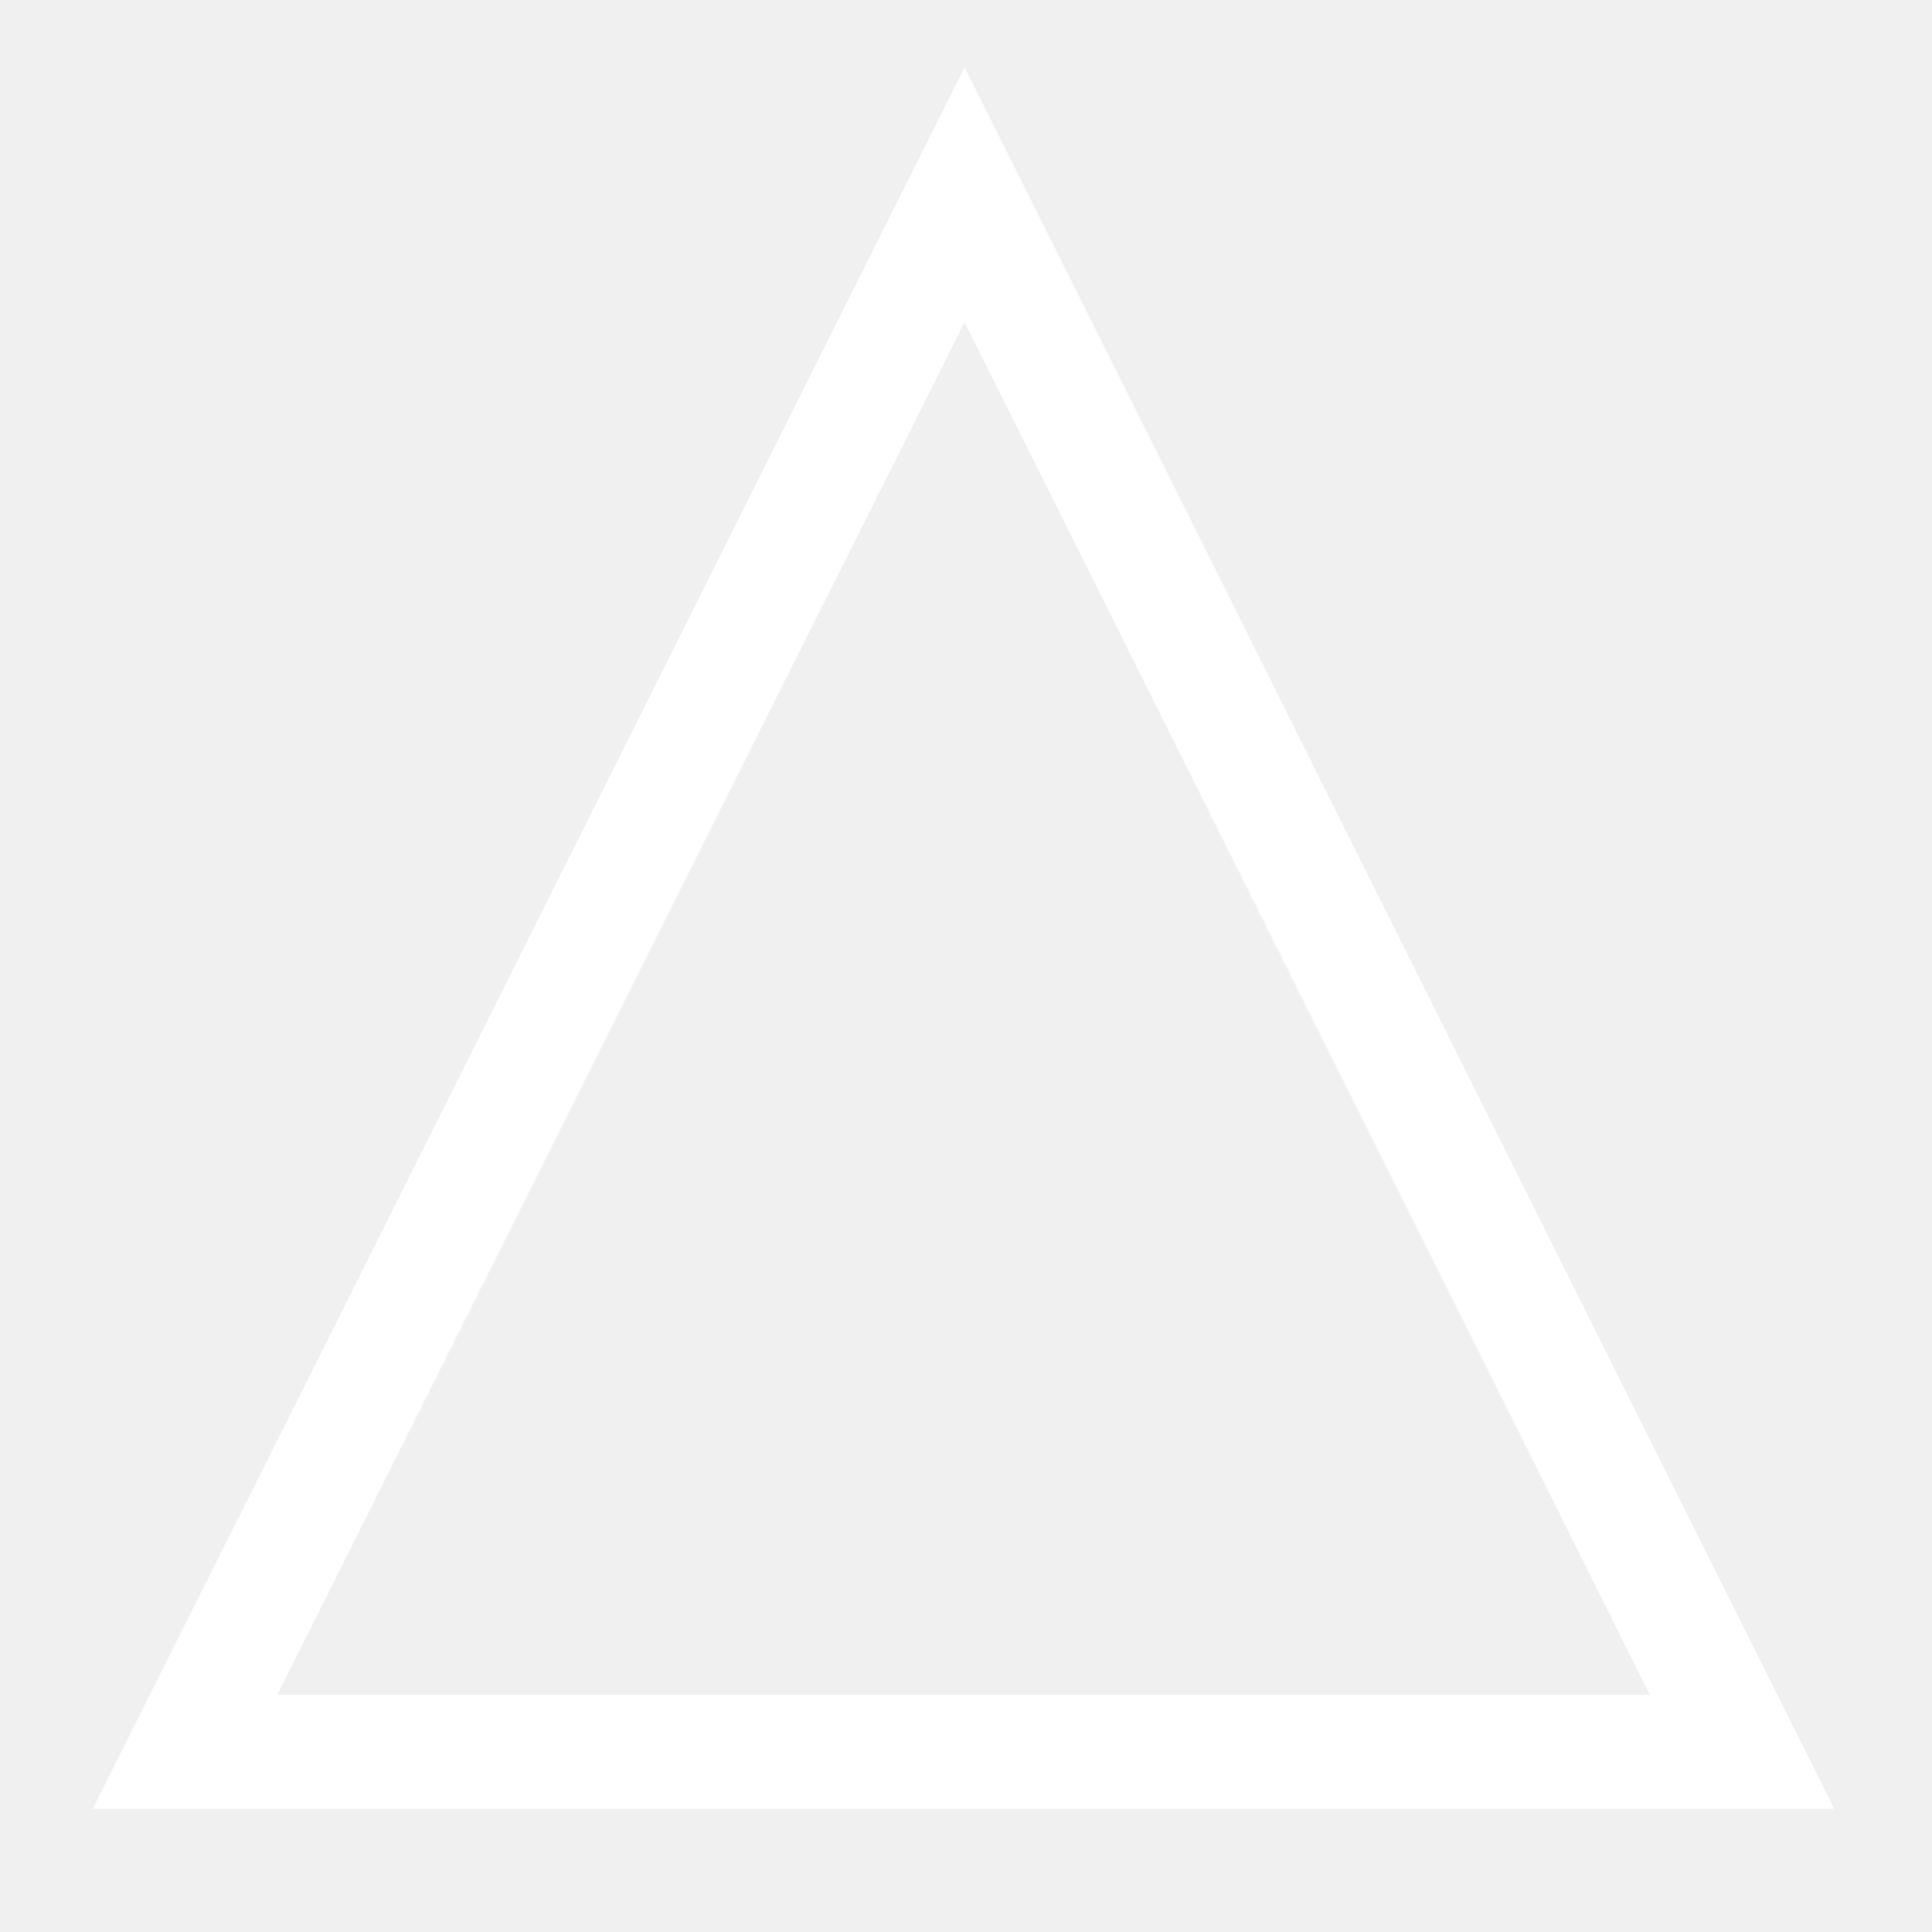
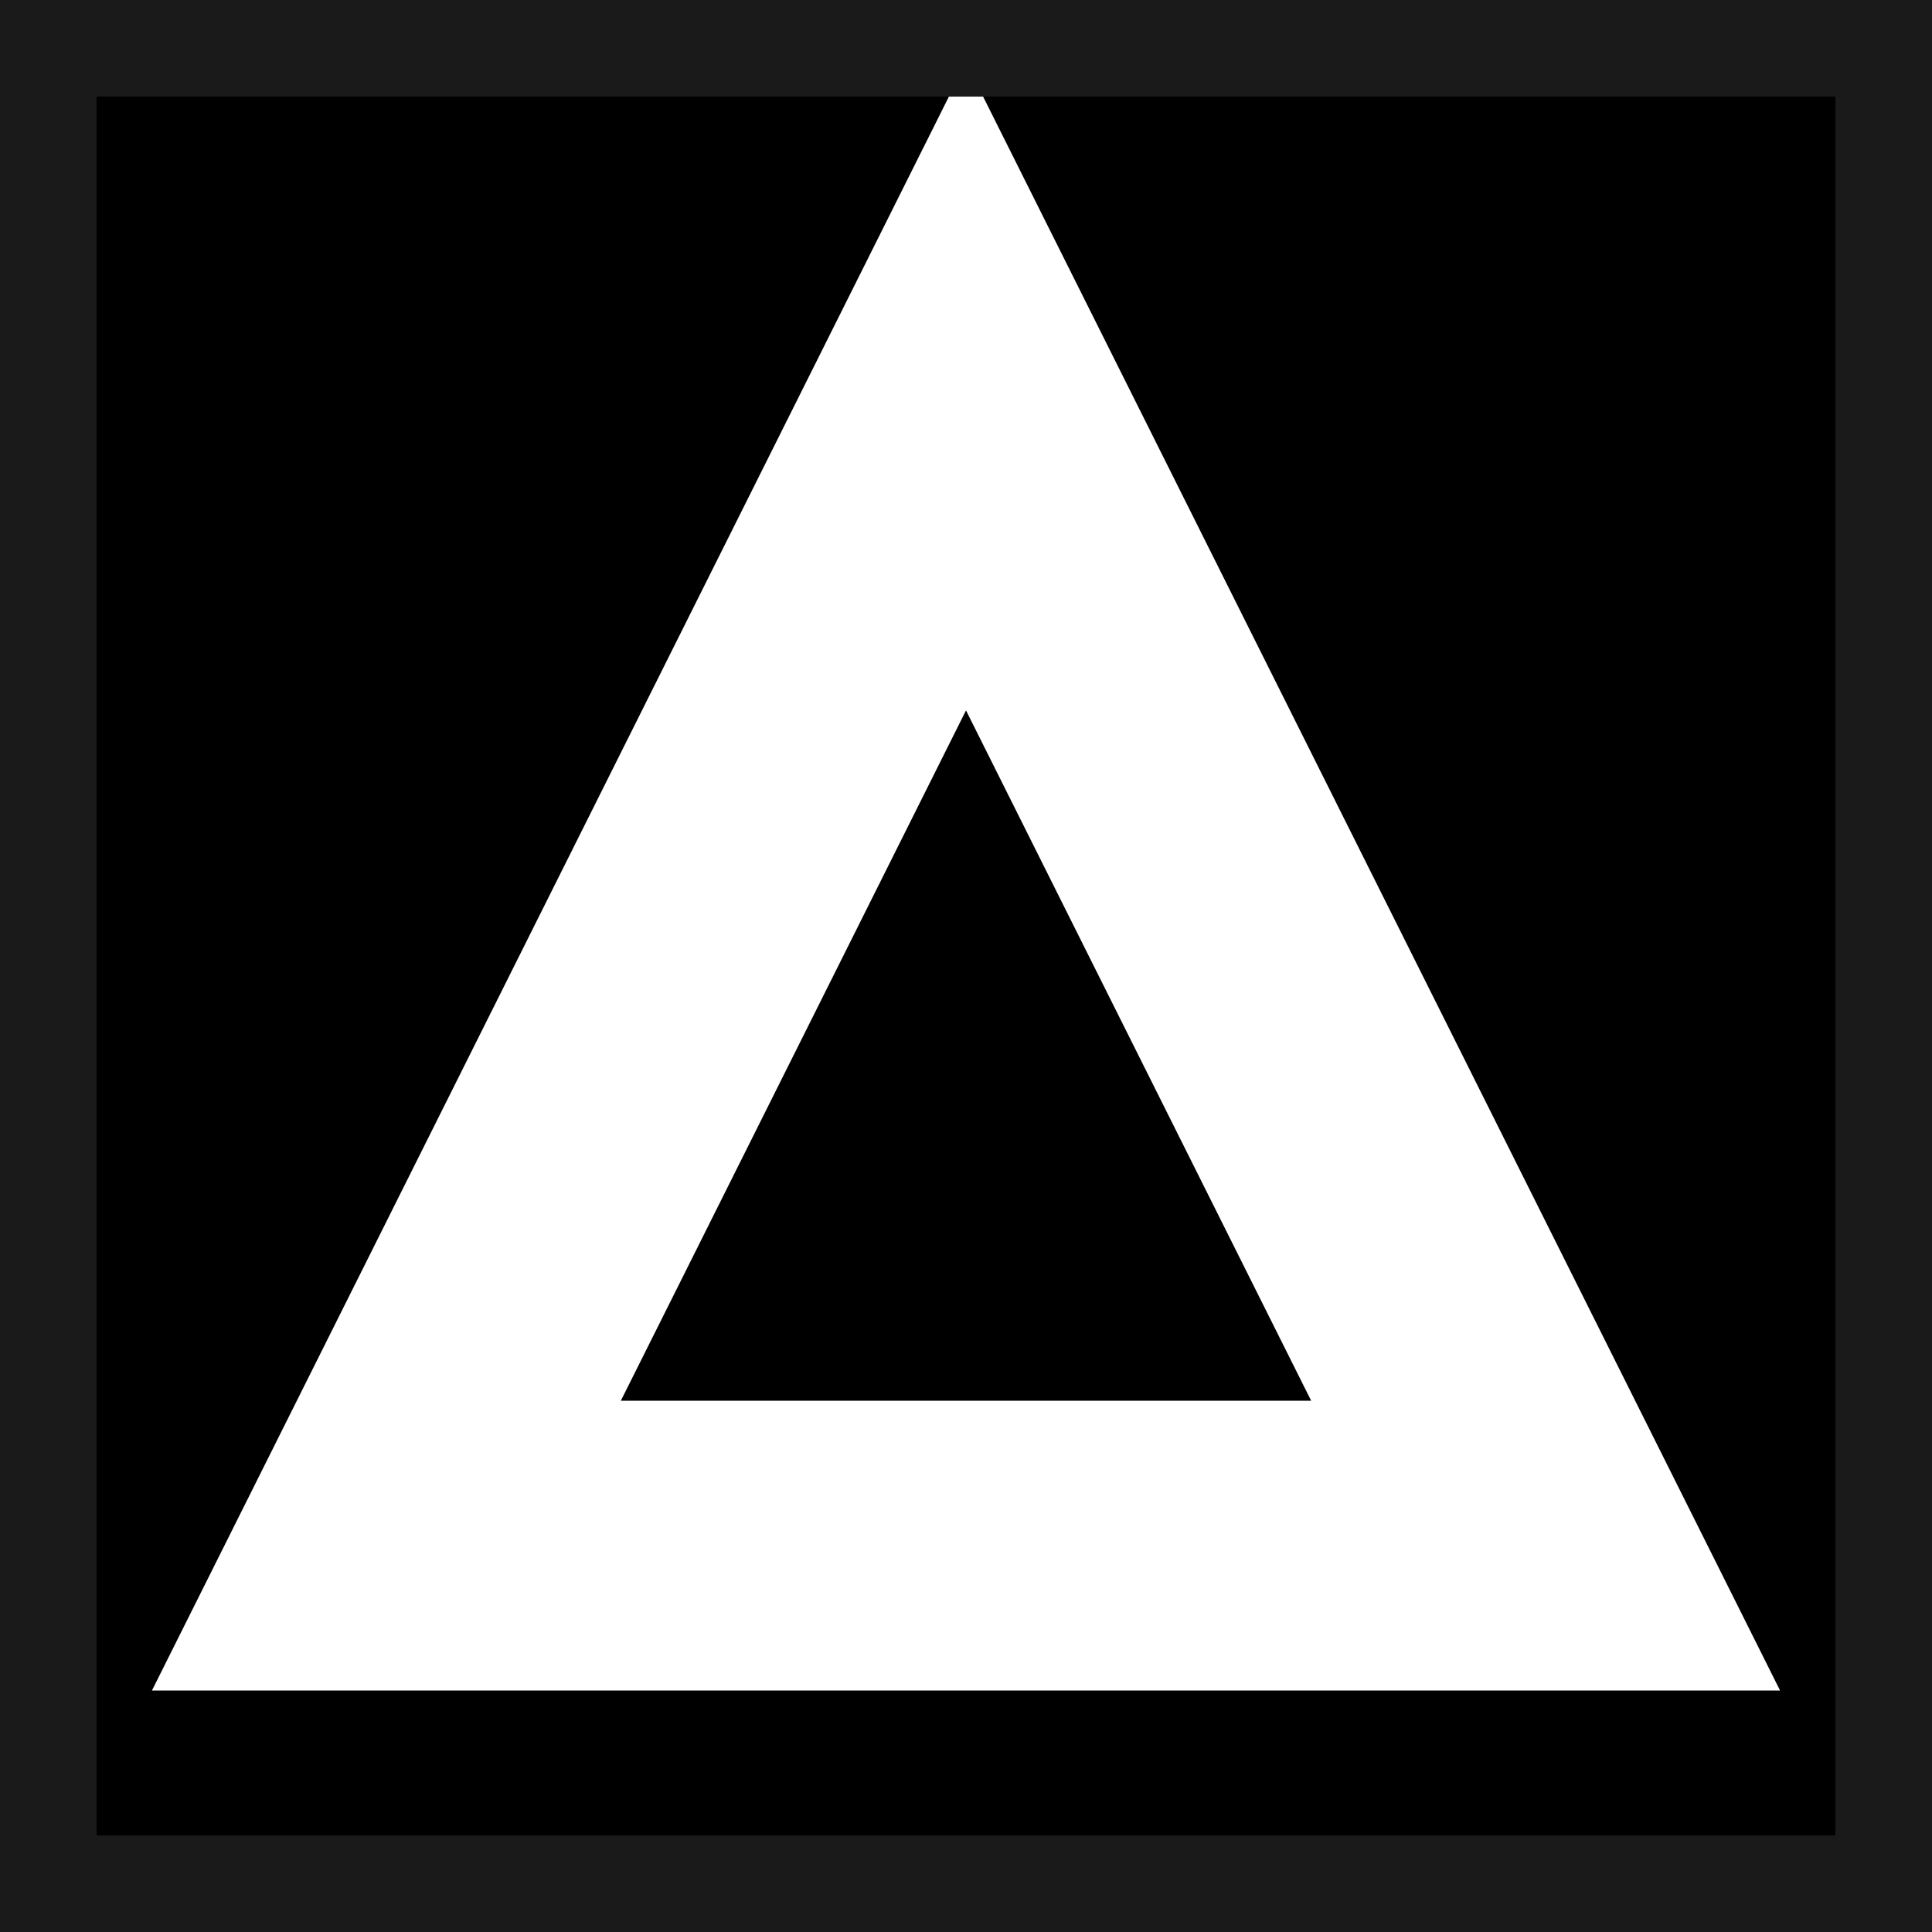
- <svg xmlns="http://www.w3.org/2000/svg" width="16" height="16" viewBox="0 0 16 16" id="svg2" version="1.1">
-   <defs id="defs4" />
-   <g id="layer1" transform="translate(0,-1036.362)">
-     <path style="fill:none;fill-opacity:1;fill-rule:evenodd;stroke:#ffffff;stroke-width:0.944px;stroke-linecap:butt;stroke-linejoin:miter;stroke-opacity:1" d="m 1.533,1050.87 6.455,-12.895 6.439,12.895 z" id="path4158" />
+ <svg xmlns="http://www.w3.org/2000/svg" width="15pt" height="15pt" viewBox="0 0 15 15" version="1.1">
+   <g id="surface1071">
+     <rect x="0" y="0" width="15" height="15" style="fill:rgb(0%,0%,0%);fill-opacity:1;stroke:none;" />
+     <path style="fill:none;stroke-width:0.15;stroke-linecap:butt;stroke-linejoin:miter;stroke:rgb(100%,100%,100%);stroke-opacity:1;stroke-miterlimit:10;" d="M 0.2 0.8 L 0.5 0.2 L 0.8 0.8 Z M 0.2 0.8 " transform="matrix(15,0,0,15,0,0)" />
+     <path style="fill:none;stroke-width:1.5;stroke-linecap:butt;stroke-linejoin:miter;stroke:rgb(10%,10%,10%);stroke-opacity:1;stroke-miterlimit:10;" d="M 0 0 L 15 0 L 15 15 L 0 15 Z M 0 0 " />
  </g>
</svg>
